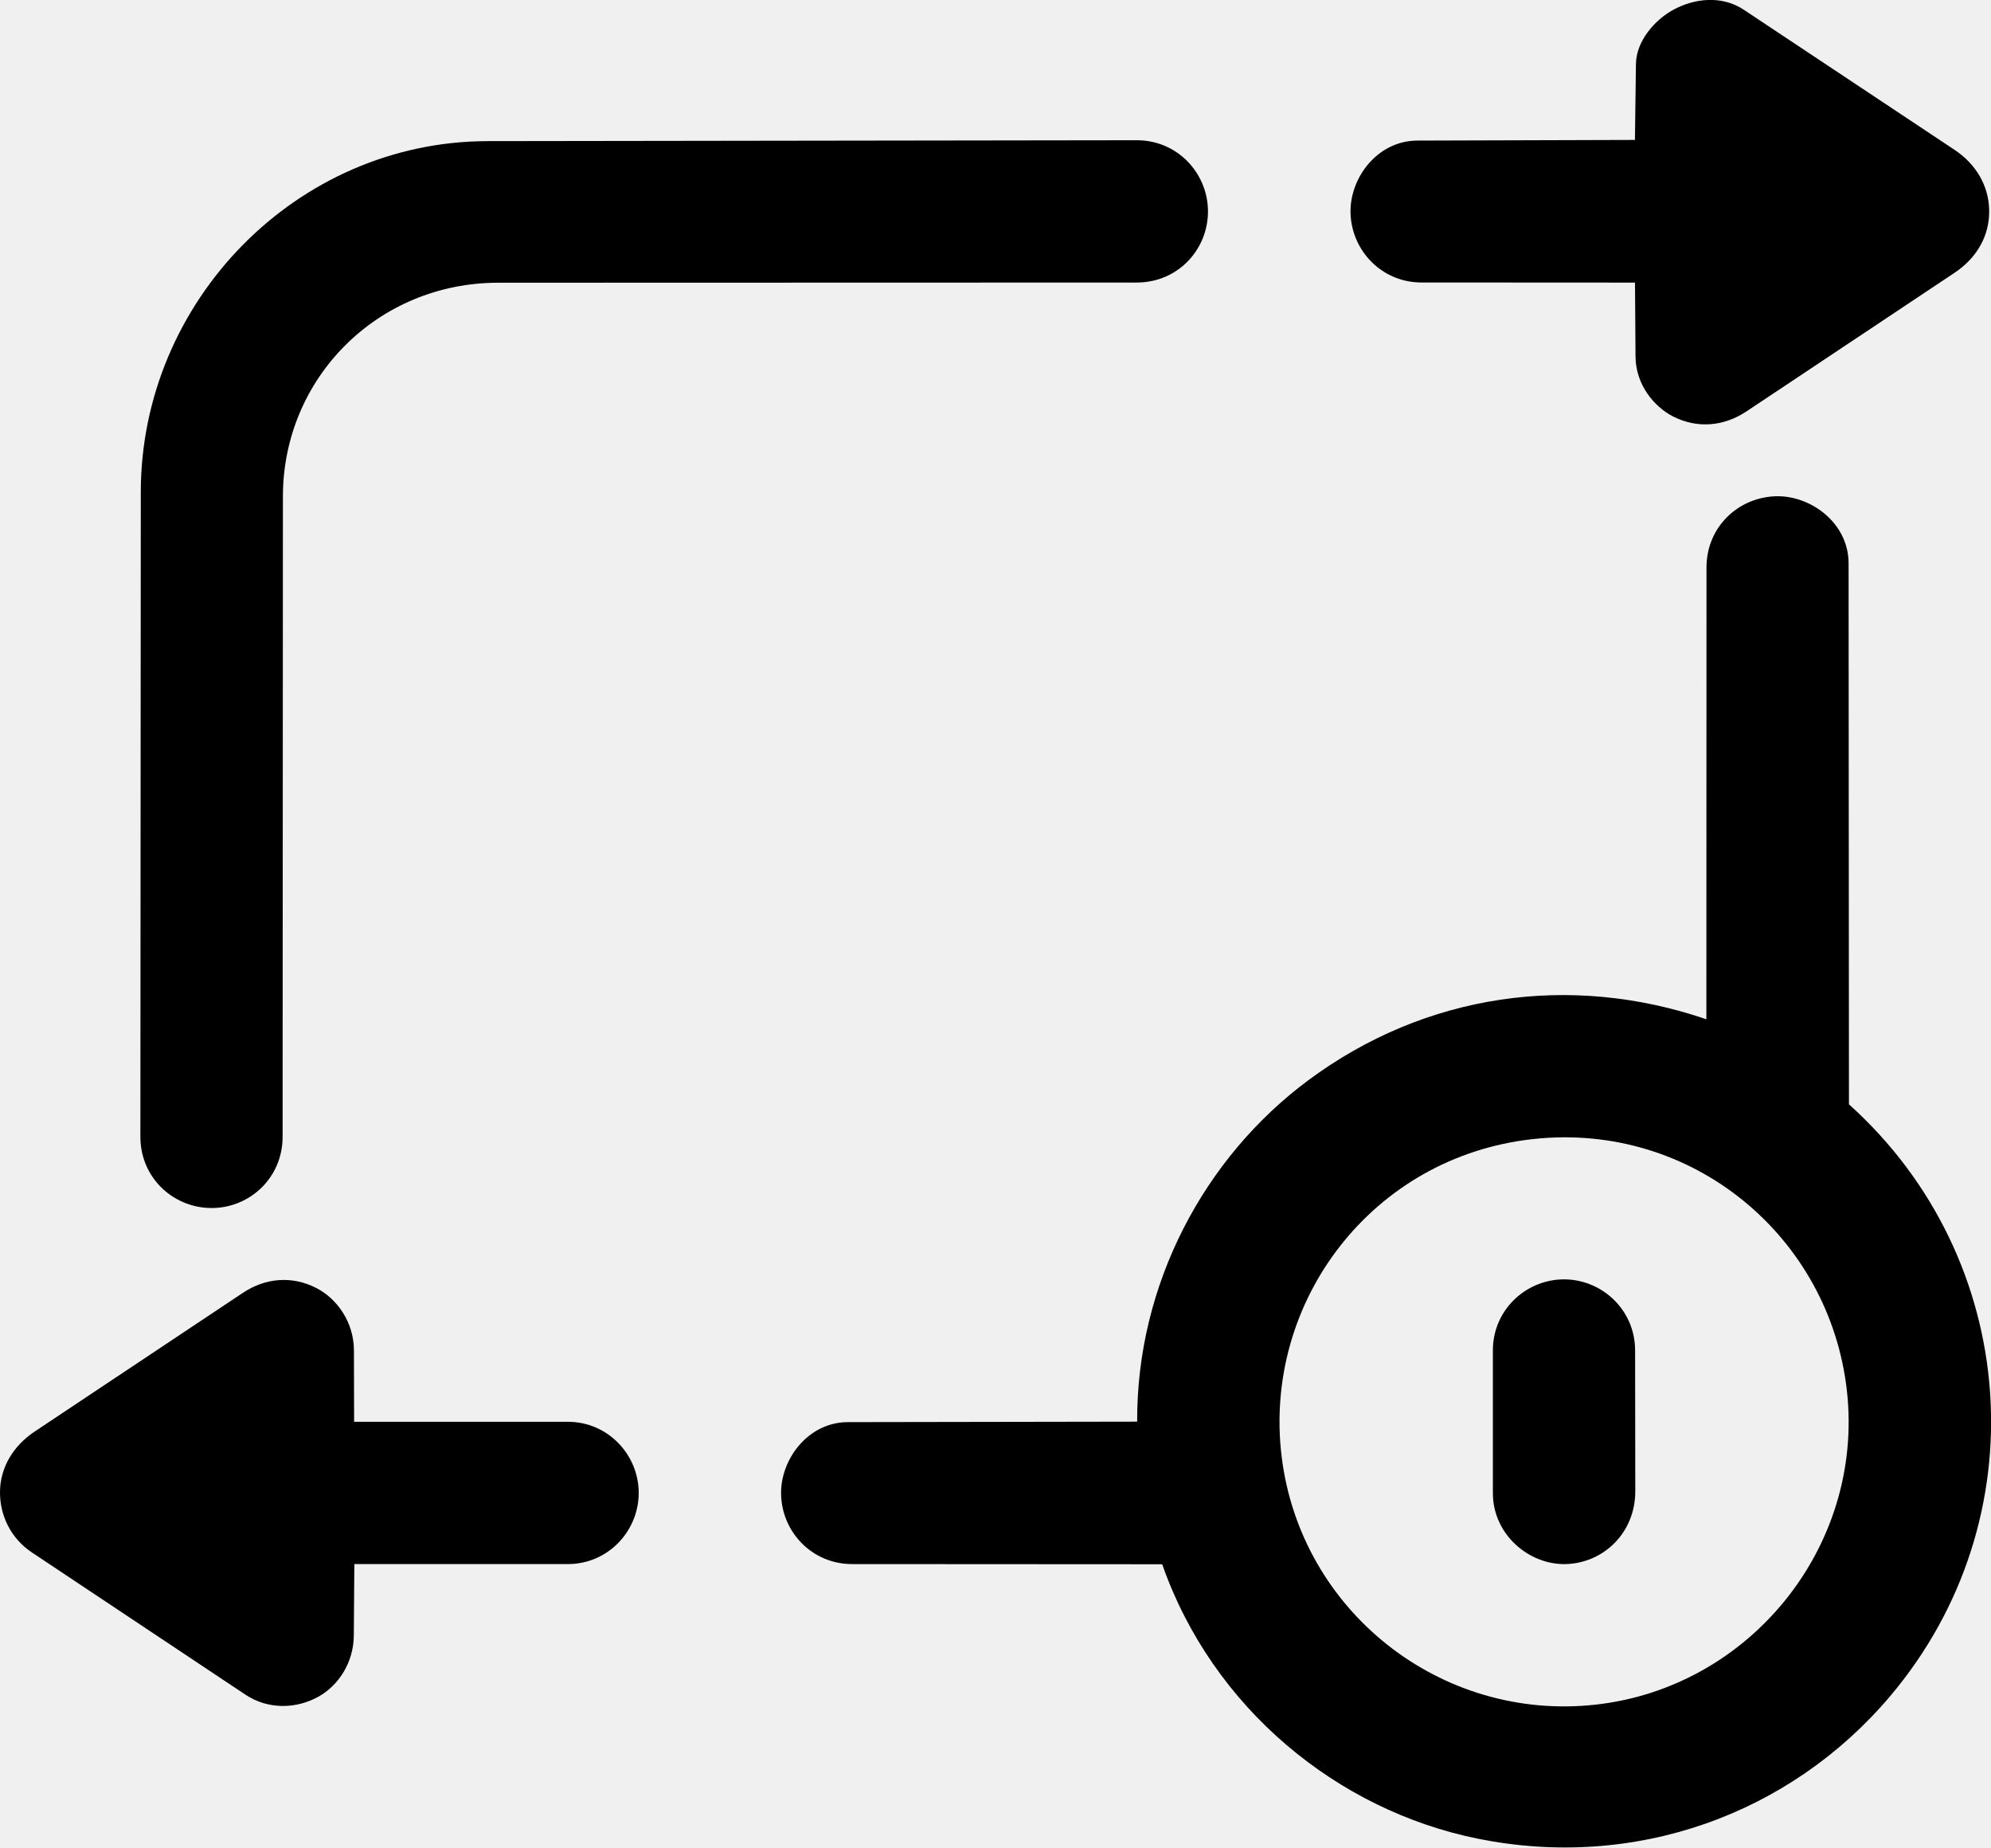
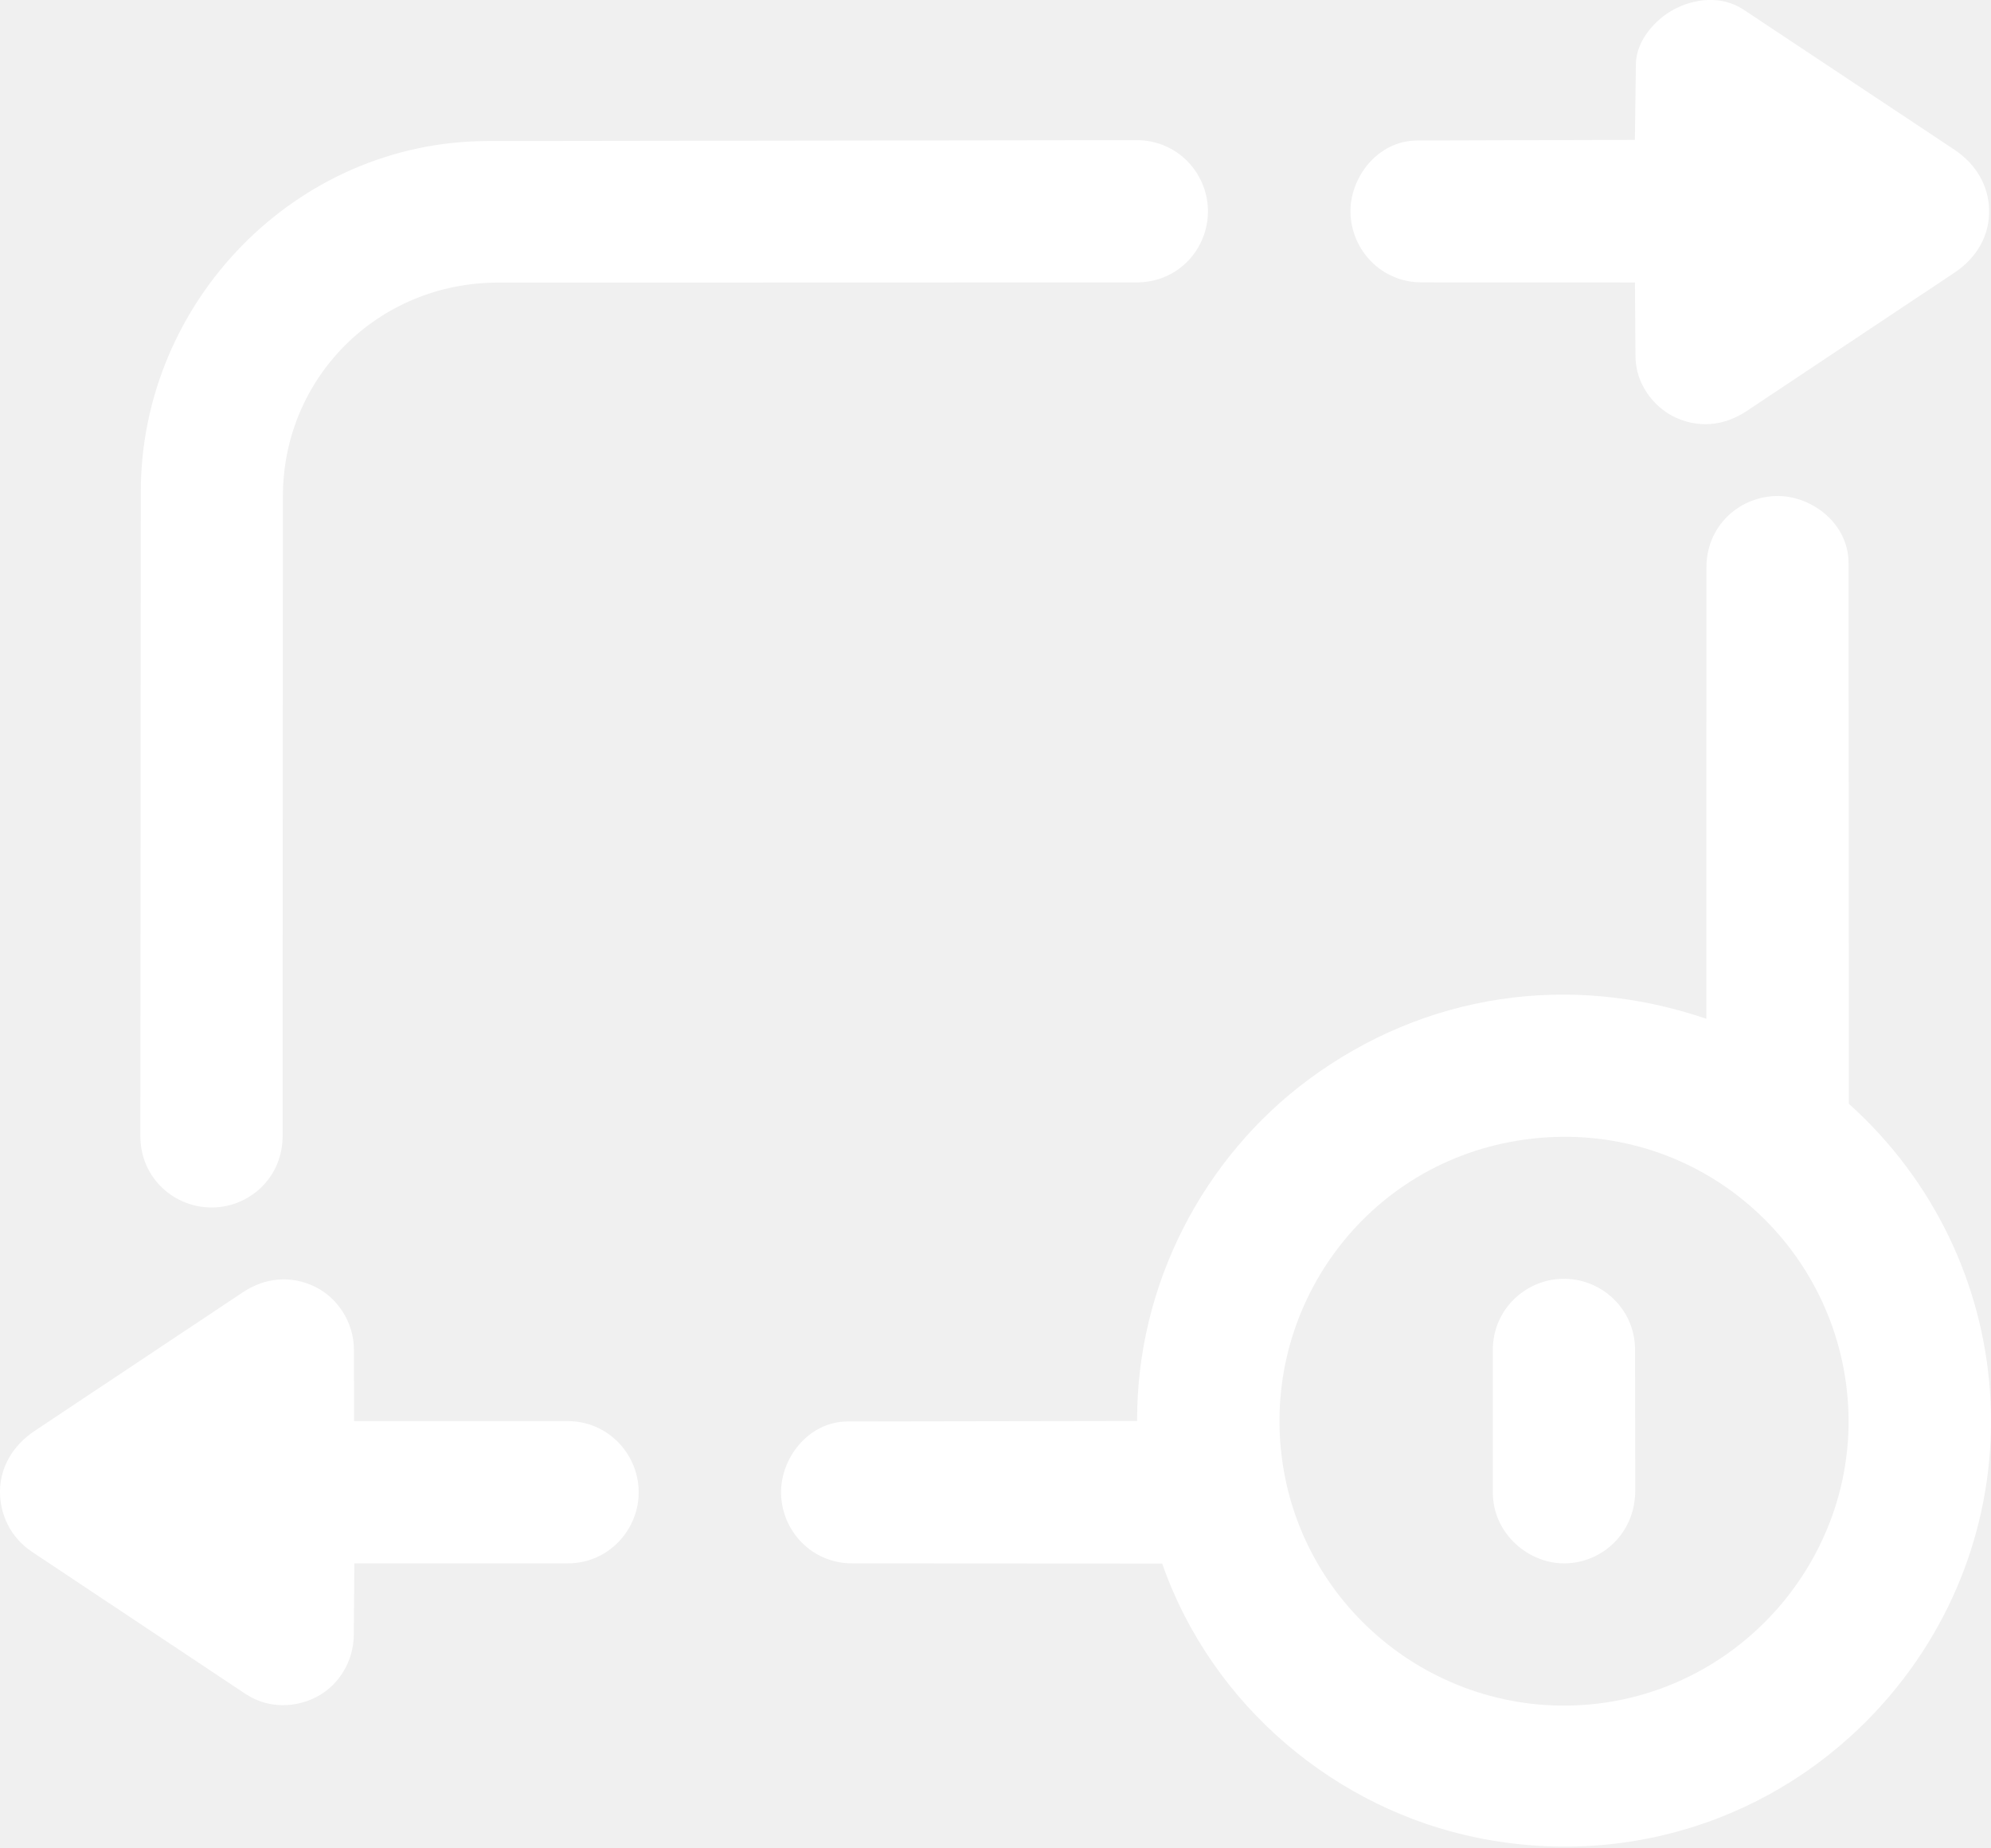
- <svg xmlns="http://www.w3.org/2000/svg" id="Layer_2" data-name="Layer 2" viewBox="0 0 334.99 310.78">
-   <g id="Layer_1-2" data-name="Layer 1">
-     <g>
-       <path d="M143.38,263.11c-6.75,0-11.77-5.36-11.96-11.64-.18-5.9,4.5-12.23,11.23-12.24l48.68-.08c-.1-23.13,11.31-44.46,28.81-57.44,19.68-14.6,44.07-18.07,66.96-10.25l.02-75.99c0-6.82,5.32-11.79,11.66-11.99,5.82-.18,12.24,4.45,12.25,11.28l.06,91.01c28.88,25.95,32.1,69.81,6.93,99.56-16.86,19.93-42.99,29.33-69.44,23.96-23.55-4.78-44.55-21.93-53.04-46.15l-52.15-.03ZM257.89,191.62c-27.09,2.99-45.44,27.4-42.25,53.41,3.19,26.02,26.78,44.59,52.78,41.73s45.23-26.59,42.33-52.76c-2.87-25.9-25.97-45.35-52.86-42.38Z" />
-       <path d="M83.83,47.56c-20.28,0-36.22,16.03-36.23,35.95l-.05,107.71c0,6.85-5.41,11.83-11.61,11.99-6.52.18-12.32-4.9-12.32-11.98l.07-108.48c.02-32.04,26.19-58.97,58.36-59.01l109.2-.15c6.85,0,11.81,5.46,11.99,11.63.19,6.53-4.9,12.31-11.99,12.31l-107.42.03Z" />
-       <path d="M59.62,263.12l-.09,12.01c-.03,4.49-2.53,8.36-5.91,10.26-3.81,2.14-8.55,2.2-12.32-.31l-35.91-23.91C1.78,258.77-.06,254.86,0,250.87s2.2-7.64,5.84-10.06l35-23.31c3.79-2.53,8.24-2.93,12.32-.86,3.58,1.81,6.38,5.8,6.39,10.53l.03,12h35.94c6.74.01,11.76,5.43,11.94,11.63.19,6.51-4.99,12.31-11.92,12.31h-35.91Z" />
-       <path d="M275.18,59.98l-.09-12.44-35.92-.02c-6.71,0-11.75-5.37-11.94-11.64-.18-5.92,4.51-12.21,11.22-12.23l36.63-.11.17-12.76c.05-3.98,3.28-7.46,6.17-9.07,3.61-2.01,8.27-2.53,11.96-.08l35.47,23.57c3.63,2.41,5.72,6.02,5.83,10.05.11,4.35-2.02,8.1-5.84,10.65l-35,23.31c-3.77,2.51-8.21,2.93-12.32.86-3.19-1.62-6.31-5.35-6.34-10.09Z" />
-       <path d="M275.14,250.86c0,7.07-5.43,12.07-11.65,12.25s-12.31-4.98-12.31-11.92v-24.03c0-6.73,5.42-11.76,11.62-11.94,6.51-.19,12.3,4.98,12.31,11.93l.03,23.71Z" />
-     </g>
+ <svg xmlns="http://www.w3.org/2000/svg" width="335" height="311" viewBox="0 0 335 311" fill="none">
+   <g clip-path="url(#clip0_357_465)">
+     <path d="M143.38 263.11C136.63 263.11 131.61 257.75 131.42 251.47C131.24 245.57 135.92 239.24 142.65 239.23L191.33 239.15C191.23 216.02 202.64 194.69 220.14 181.71C239.82 167.11 264.21 163.64 287.1 171.46L287.12 95.47C287.12 88.65 292.44 83.68 298.78 83.48C304.6 83.3 311.02 87.93 311.03 94.76L311.09 185.77C339.97 211.72 343.19 255.58 318.02 285.33C301.16 305.26 275.03 314.66 248.58 309.29C225.03 304.51 204.03 287.36 195.54 263.14L143.39 263.11H143.38ZM257.89 191.62C230.8 194.61 212.45 219.02 215.64 245.03C218.83 271.05 242.42 289.62 268.42 286.76C294.42 283.9 313.65 260.17 310.75 234C307.88 208.1 284.78 188.65 257.89 191.62Z" fill="white" />
+     <path d="M83.83 47.56C63.55 47.56 47.61 63.59 47.6 83.51L47.55 191.22C47.55 198.07 42.14 203.05 35.94 203.21C29.42 203.39 23.62 198.31 23.62 191.23L23.69 82.75C23.71 50.71 49.88 23.78 82.05 23.74L191.25 23.59C198.1 23.59 203.06 29.05 203.24 35.22C203.43 41.75 198.34 47.53 191.25 47.53L83.83 47.56Z" fill="white" />
+     <path d="M59.62 263.12L59.53 275.13C59.5 279.62 57 283.49 53.62 285.39C49.81 287.53 45.07 287.59 41.3 285.08L5.39 261.17C1.78 258.77 -0.06 254.86 -4.3279e-05 250.87C0.06 246.88 2.2 243.23 5.84 240.81L40.84 217.5C44.63 214.97 49.08 214.57 53.16 216.64C56.74 218.45 59.54 222.44 59.55 227.17L59.58 239.17H95.52C102.26 239.18 107.28 244.6 107.46 250.8C107.65 257.31 102.47 263.11 95.54 263.11H59.63L59.62 263.12Z" fill="white" />
+     <path d="M275.18 59.98L275.09 47.54L239.17 47.52C232.46 47.52 227.42 42.15 227.23 35.88C227.05 29.96 231.74 23.67 238.45 23.65L275.08 23.54L275.25 10.78C275.3 6.8 278.53 3.32 281.42 1.71C285.03 -0.3 289.69 -0.82 293.38 1.63L328.85 25.2C332.48 27.61 334.57 31.22 334.68 35.25C334.79 39.6 332.66 43.35 328.84 45.9L293.84 69.21C290.07 71.72 285.63 72.14 281.52 70.07C278.33 68.45 275.21 64.72 275.18 59.98Z" fill="white" />
+     <path d="M275.14 250.86C275.14 257.93 269.71 262.93 263.49 263.11C257.27 263.29 251.18 258.13 251.18 251.19V227.16C251.18 220.43 256.6 215.4 262.8 215.22C269.31 215.03 275.1 220.2 275.11 227.15L275.14 250.86Z" fill="white" />
  </g>
+   <defs>
+     <clipPath id="clip0_357_465">
+       <rect width="334.99" height="310.78" fill="white" />
+     </clipPath>
+   </defs>
</svg>
